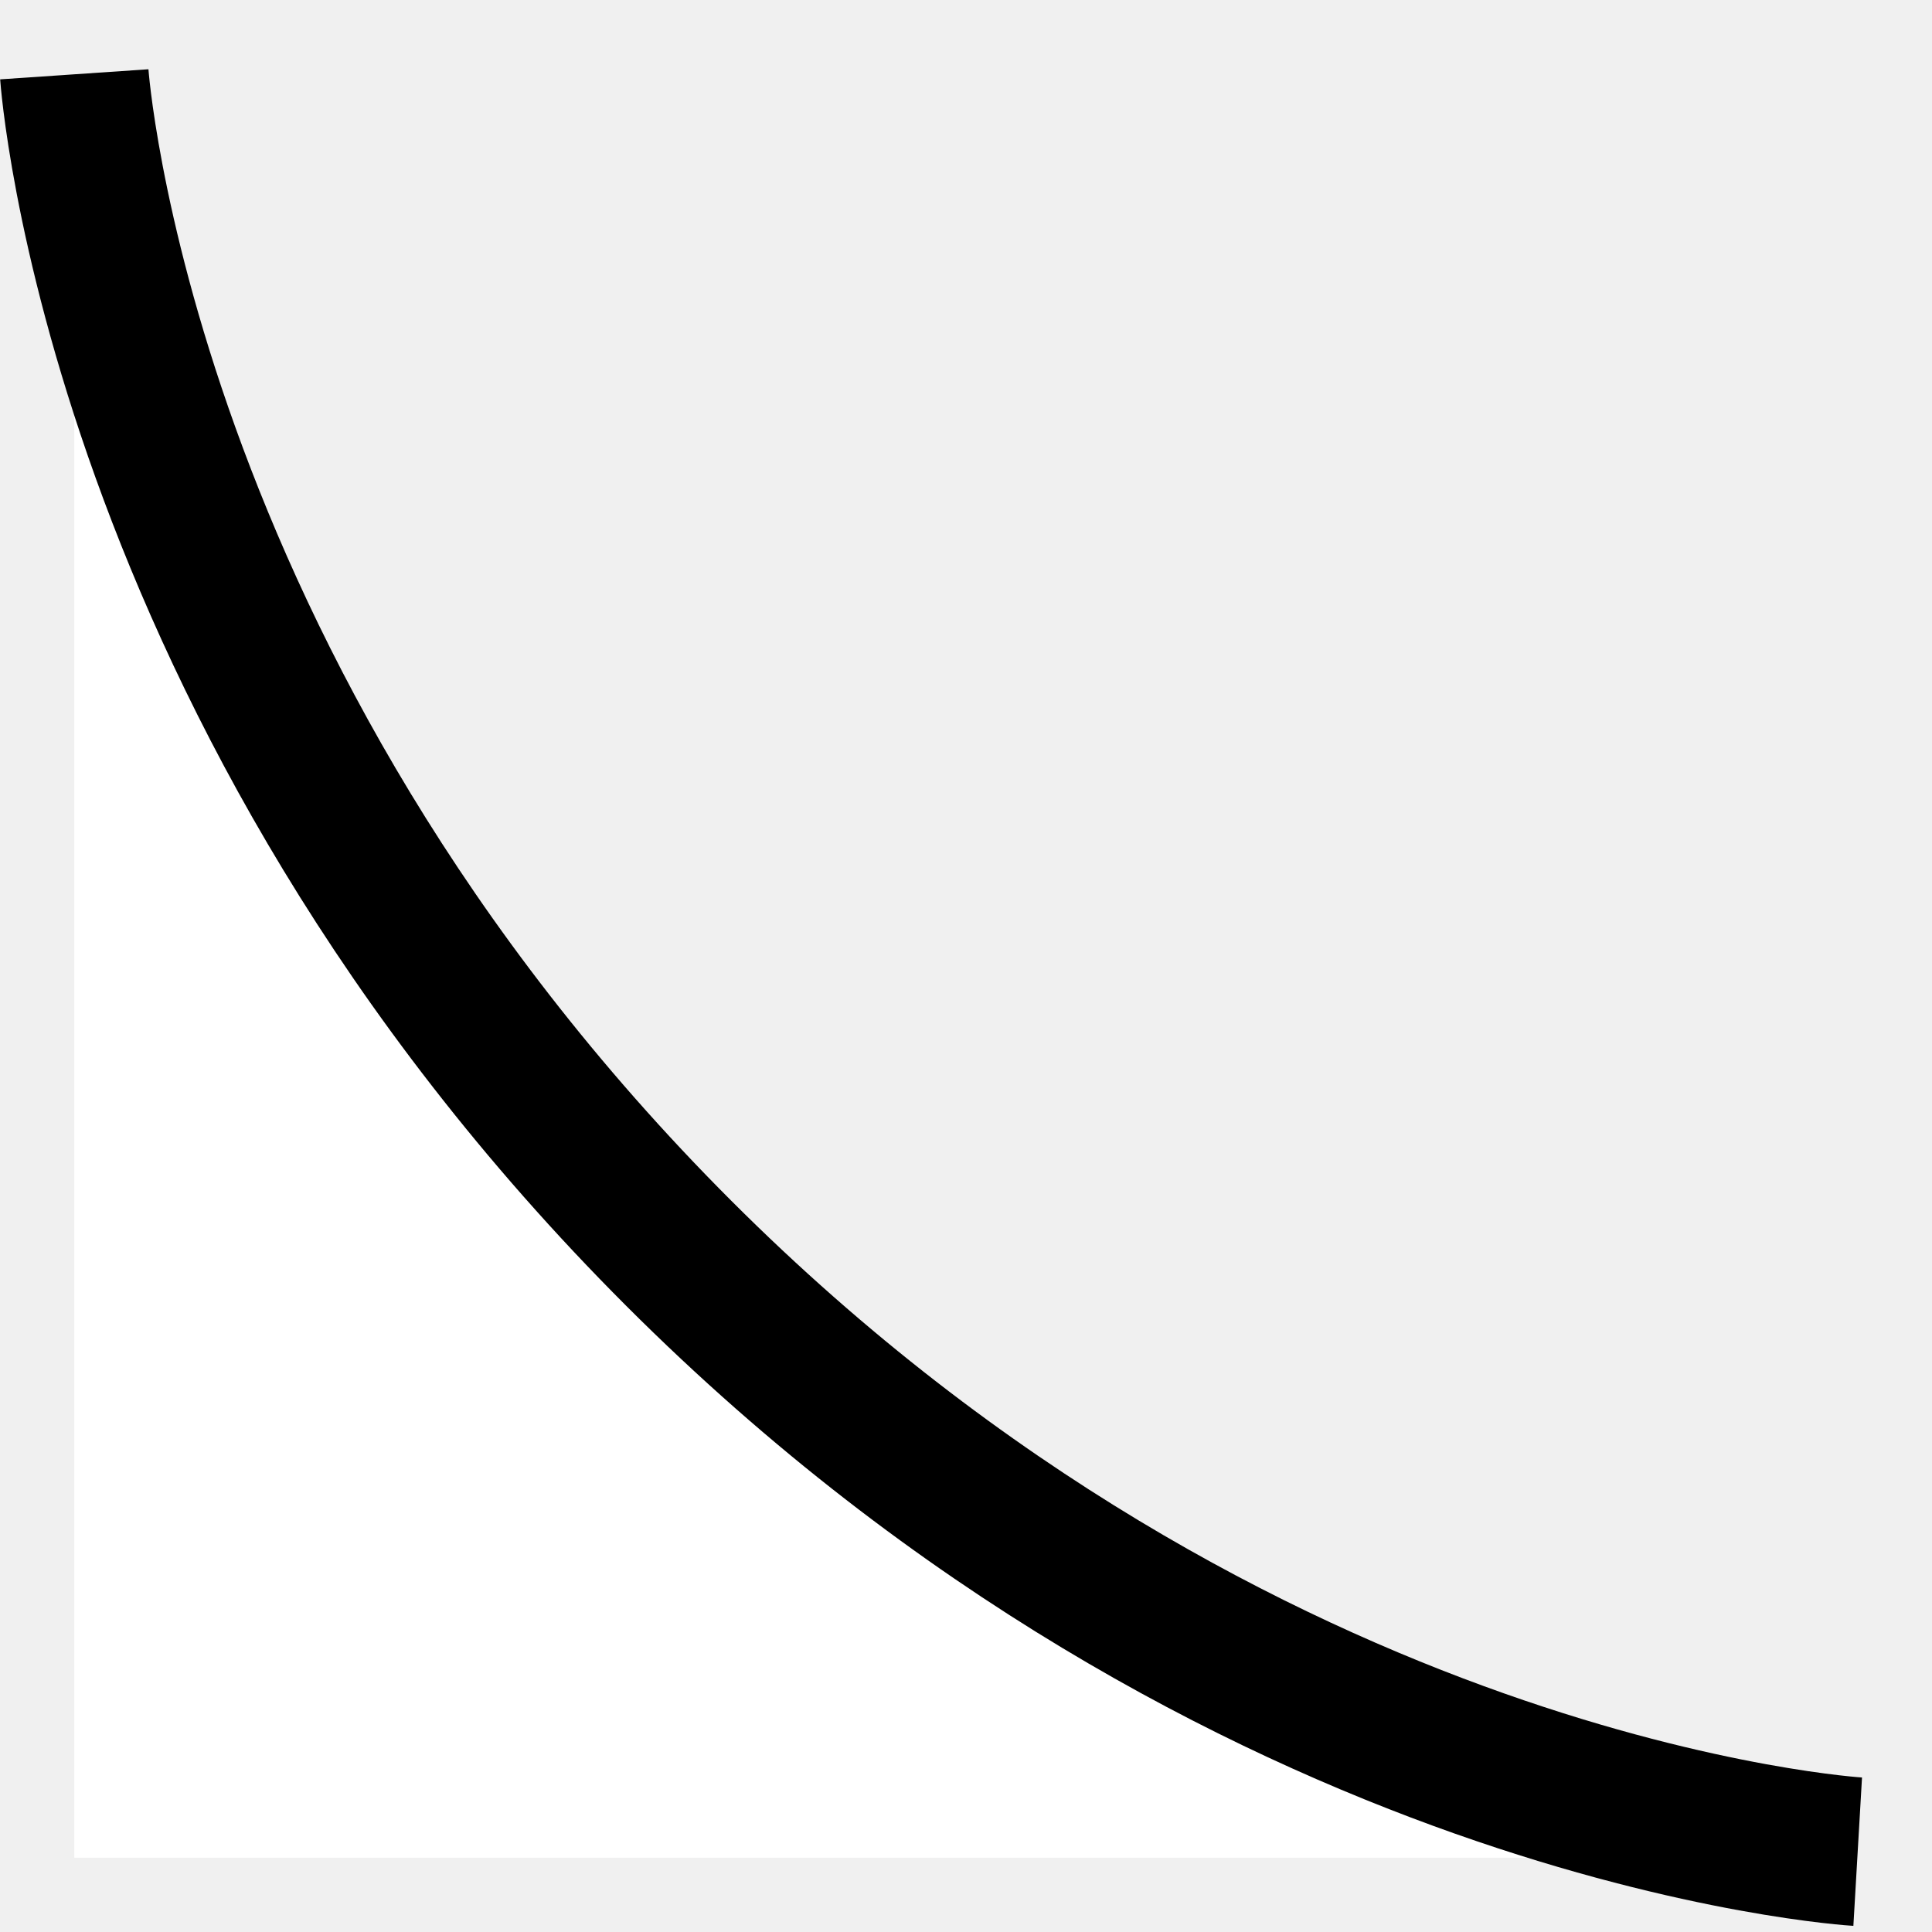
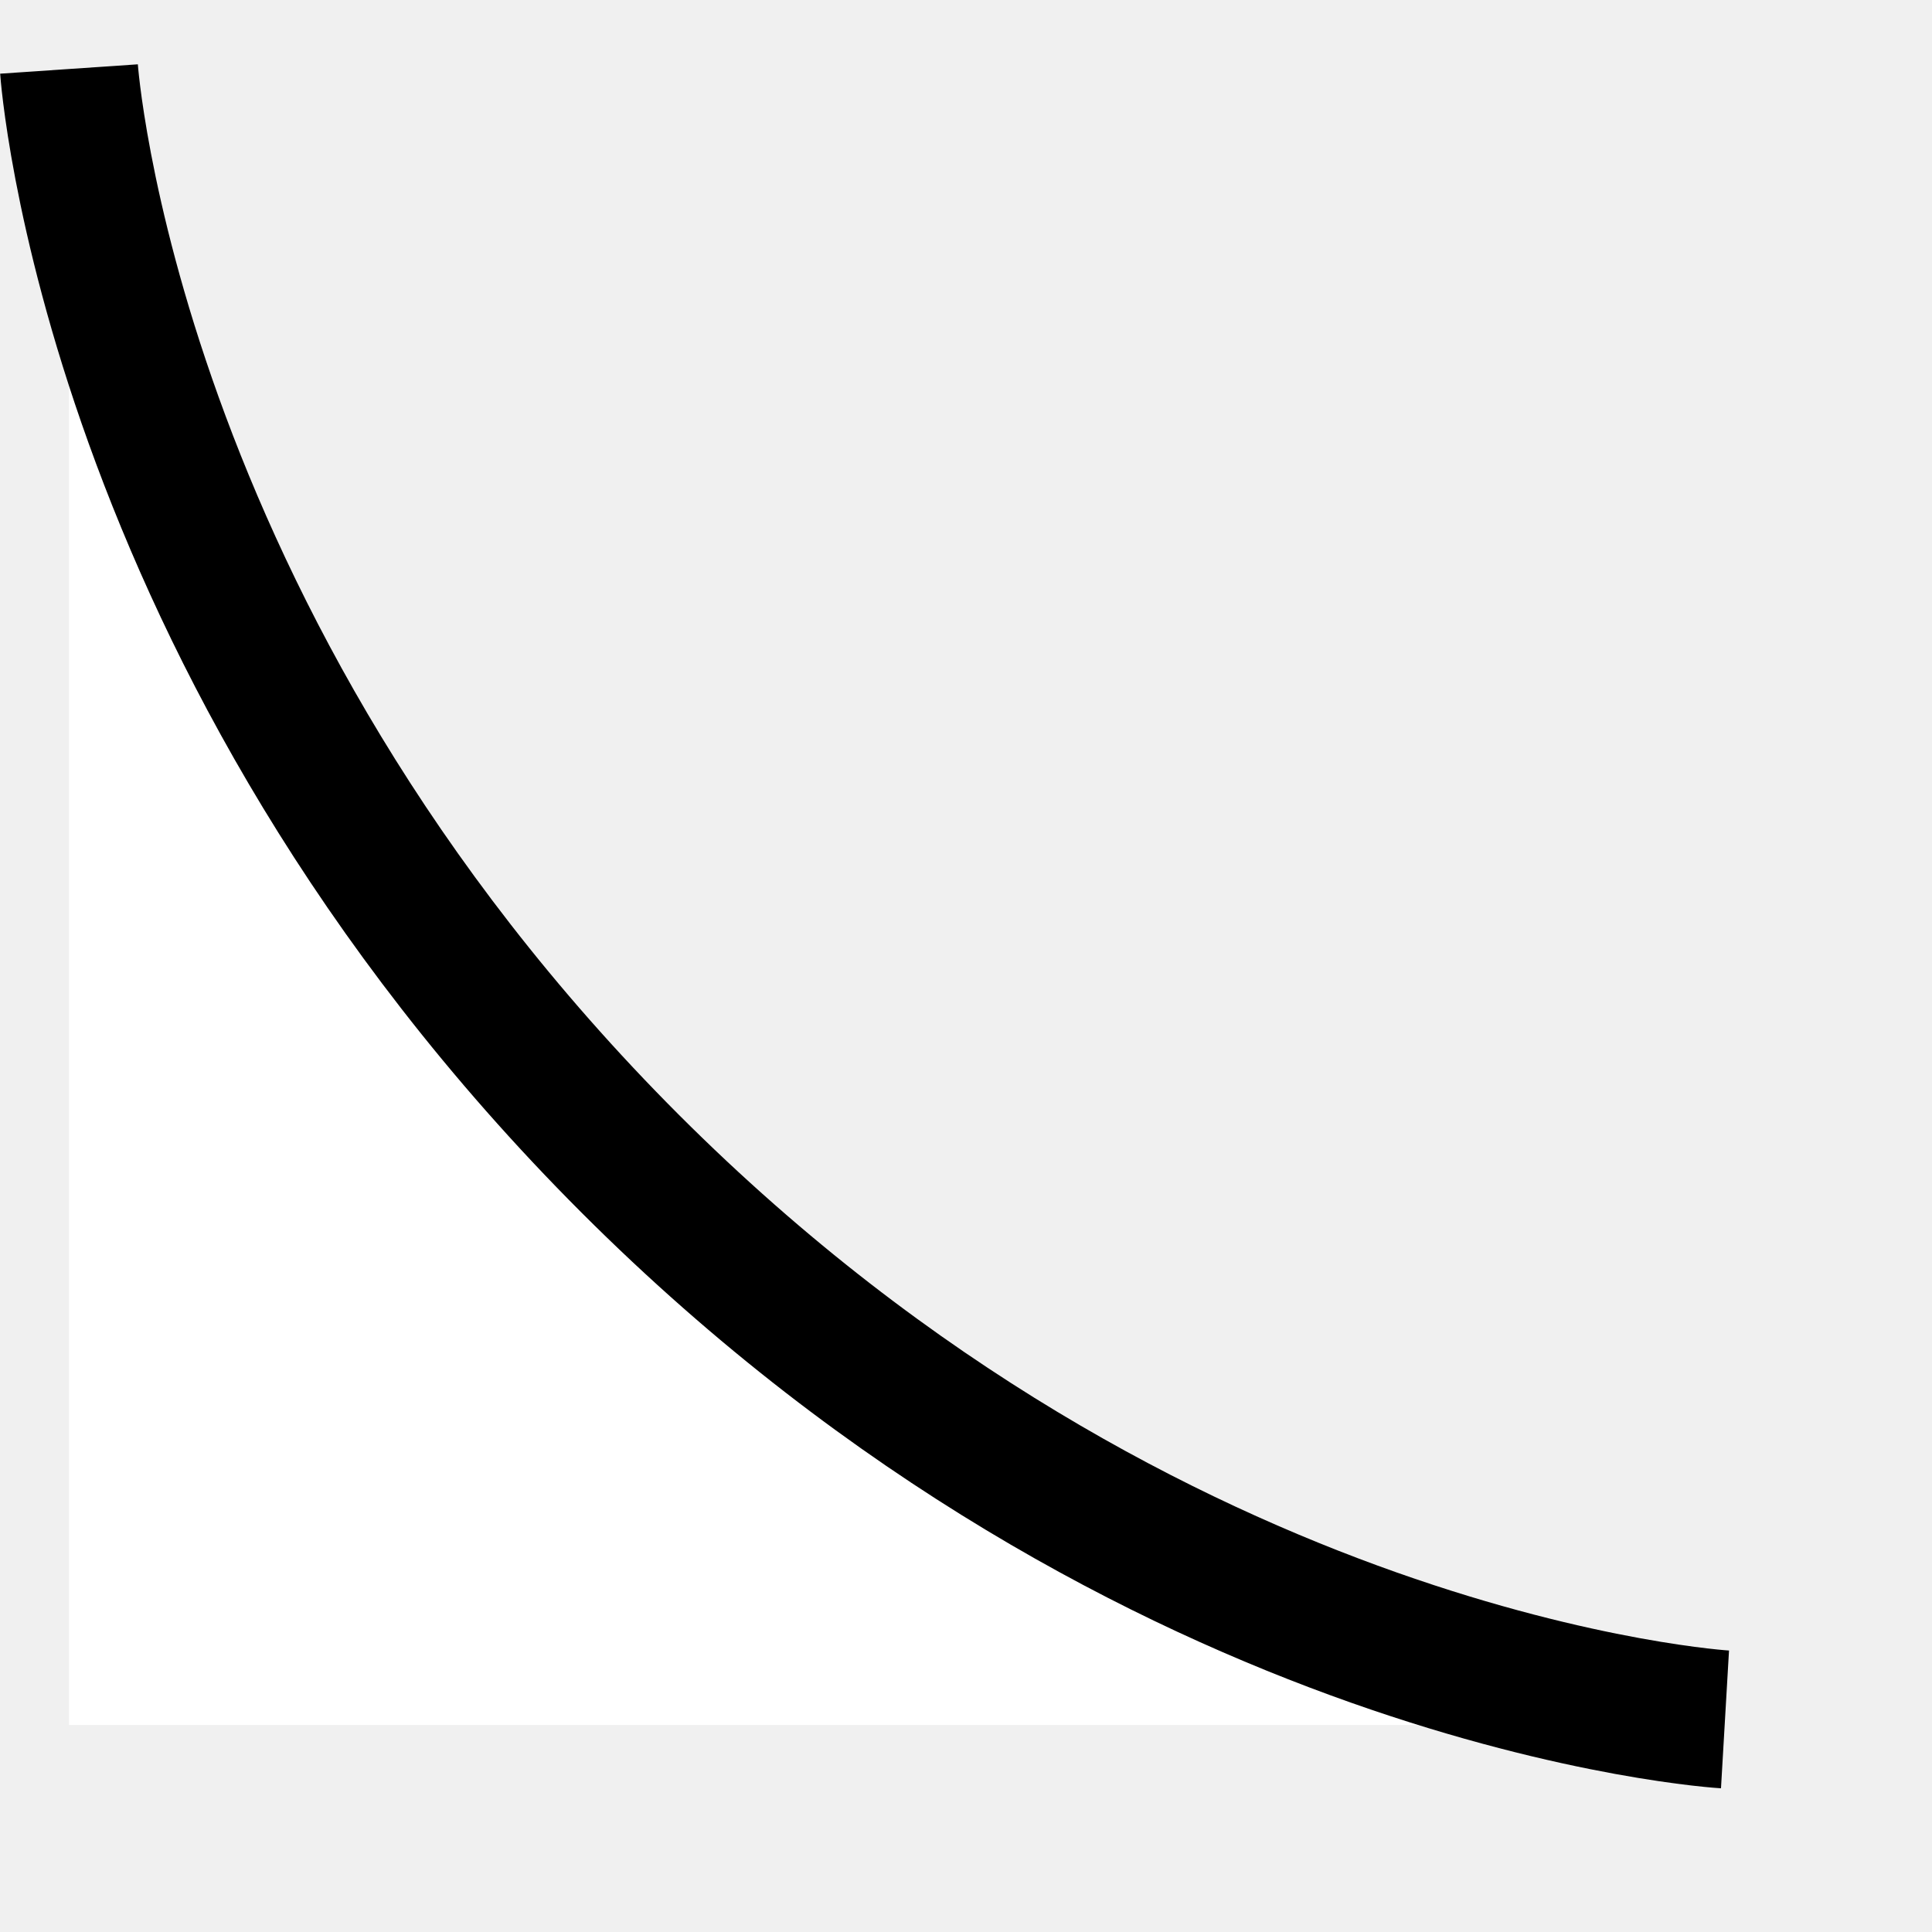
- <svg xmlns="http://www.w3.org/2000/svg" width="26" height="26" viewBox="0 0 26 26" fill="none">
+ <svg xmlns="http://www.w3.org/2000/svg" width="28" height="28" viewBox="0 0 28 28" fill="none">
  <path d="M1 1V25H25C25 25 16.705 24.436 9.134 16.866C1.564 9.295 1 1 1 1Z" fill="white" />
  <path d="M1 1C1 1 1.564 9.295 9.134 16.866C16.705 24.436 25 24.919 25 24.919" stroke="black" stroke-width="2" />
</svg>
